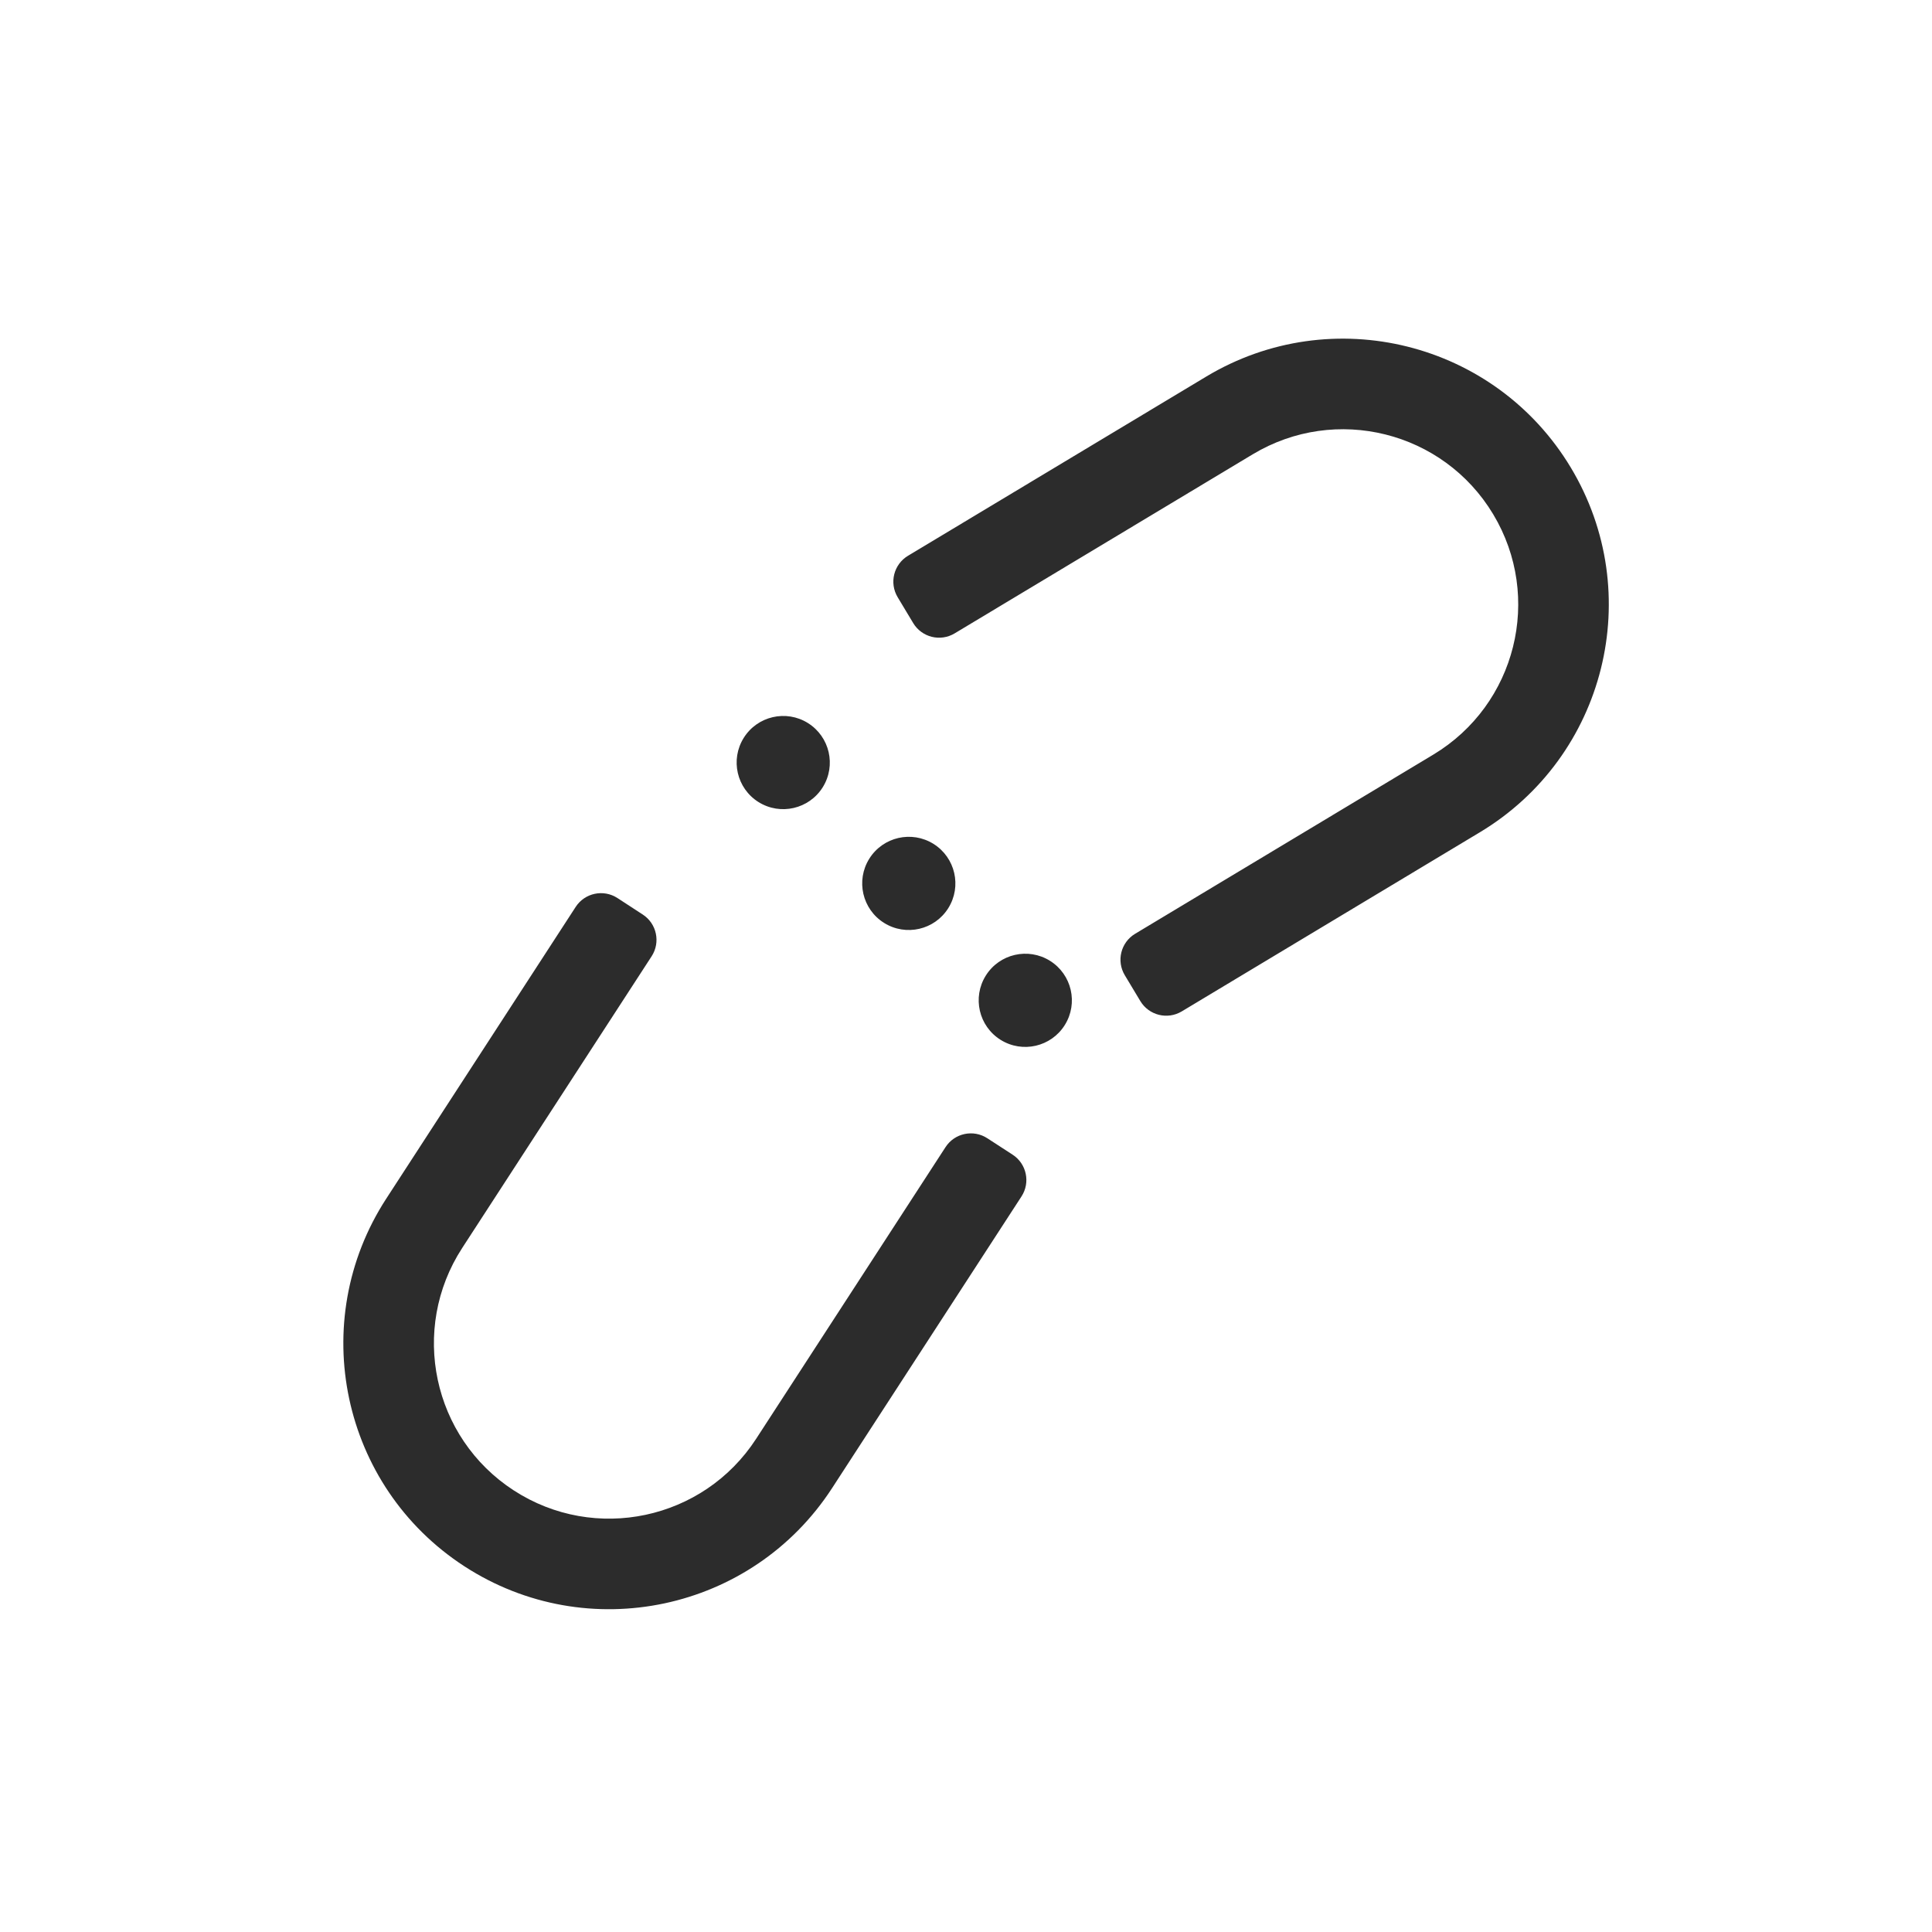
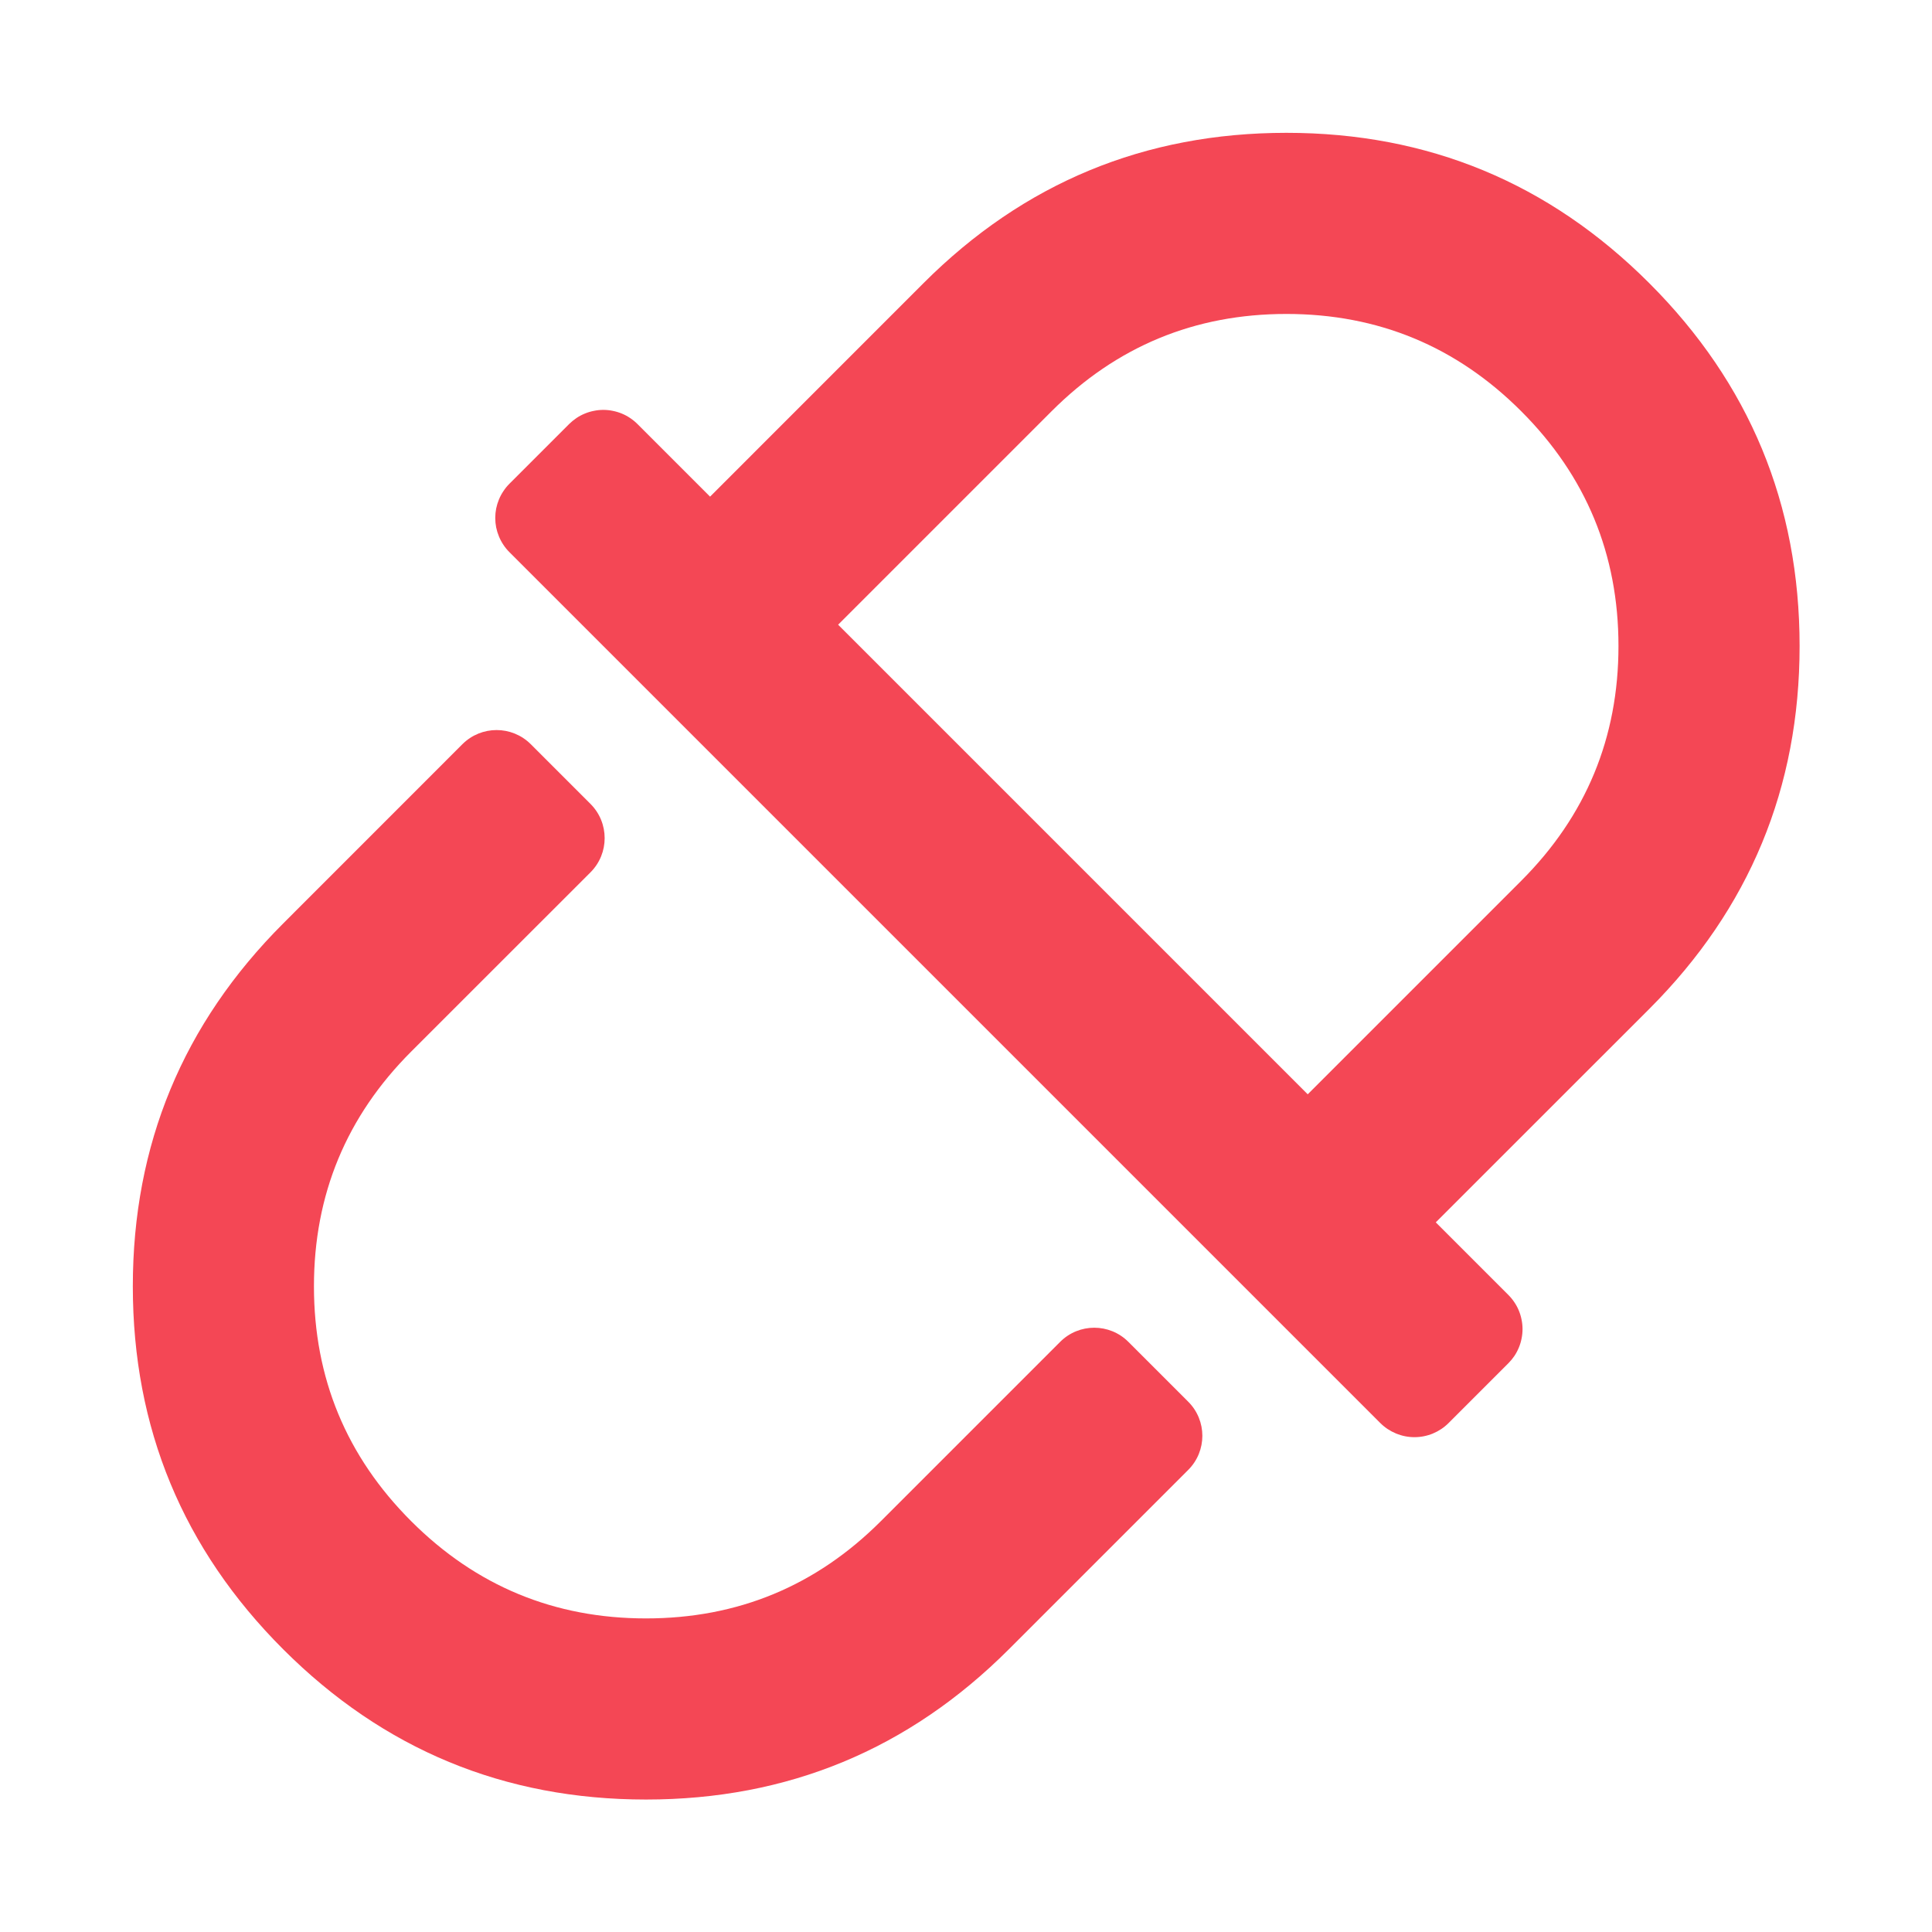
- <svg xmlns="http://www.w3.org/2000/svg" t="1764754491140" class="icon" viewBox="0 0 1024 1024" version="1.1" p-id="4906" width="200" height="200">
-   <path d="M340.672 484.72a16 16 0 0 1 4.704 22.128l-100.4 154.608a92.864 92.864 0 1 0 155.776 101.168L501.152 608a16 16 0 0 1 22.144-4.704l13.408 8.704a16 16 0 0 1 4.704 22.144l-100.4 154.608a140.864 140.864 0 1 1-236.288-153.44l100.4-154.624a16 16 0 0 1 22.144-4.704z m215.84 24.528a24.688 24.688 0 1 1-26.176 41.888 24.688 24.688 0 0 1 26.176-41.888z m-61.744-61.968a24.688 24.688 0 1 1-26.176 41.888 24.688 24.688 0 0 1 26.176-41.888z m-66.56-64.048a24.688 24.688 0 1 1-26.16 41.888 24.688 24.688 0 0 1 26.176-41.888z m404.352-135.408a140.864 140.864 0 0 1-48.192 193.296l-158.016 94.944a16 16 0 0 1-21.952-5.472l-8.24-13.712a16 16 0 0 1 5.472-21.952l158.016-94.944a92.864 92.864 0 0 0-95.664-159.2l-158.016 94.928a16 16 0 0 1-21.952-5.472l-8.24-13.712a16 16 0 0 1 5.472-21.952l158.016-94.944a140.864 140.864 0 0 1 193.296 48.192z" fill="#2c2c2c" p-id="4907" />
+ <svg xmlns="http://www.w3.org/2000/svg" fill="none" version="1.1" width="32" height="32" viewBox="0 0 32 32">
+   <g>
+     <g>
+       <path d="M15.296,4.69Q17.786,2.2,21.307,2.2Q24.828,2.2,27.317,4.69Q29.807,7.179,29.807,10.7Q29.807,14.221,27.317,16.711L23.781,20.246L24.983,21.448Q25.039,21.504,25.083,21.57Q25.127,21.635,25.157,21.708Q25.187,21.781,25.202,21.858Q25.218,21.935,25.218,22.014Q25.218,22.093,25.202,22.17Q25.187,22.248,25.157,22.32Q25.127,22.393,25.083,22.459Q25.039,22.524,24.983,22.58L23.993,23.57Q23.881,23.682,23.734,23.743Q23.587,23.804,23.428,23.804Q23.269,23.804,23.122,23.743Q22.975,23.682,22.862,23.57L8.437,9.145Q8.381,9.089,8.338,9.024Q8.294,8.958,8.264,8.885Q8.234,8.812,8.218,8.735Q8.203,8.658,8.203,8.579Q8.203,8.5,8.218,8.423Q8.234,8.346,8.264,8.273Q8.294,8.2,8.338,8.135Q8.381,8.069,8.437,8.013L9.427,7.023Q9.483,6.968,9.548,6.924Q9.614,6.88,9.687,6.85Q9.759,6.82,9.837,6.805Q9.914,6.789,9.993,6.789Q10.072,6.789,10.149,6.805Q10.226,6.82,10.299,6.85Q10.372,6.88,10.437,6.924Q10.503,6.968,10.558,7.023L11.761,8.226L15.296,4.69ZM13.882,10.347L21.66,18.125L25.196,14.589Q26.807,12.978,26.807,10.7Q26.807,8.422,25.196,6.811Q23.585,5.2,21.307,5.2Q19.029,5.2,17.418,6.811L13.882,10.347ZM7.659,12.326L4.69,15.296Q2.2,17.786,2.2,21.306Q2.2,24.827,4.69,27.317Q7.179,29.806,10.7,29.806Q14.221,29.806,16.71,27.317L19.68,24.347C19.993,24.035,19.993,23.528,19.68,23.216L18.69,22.226C18.378,21.913,17.871,21.913,17.559,22.226L14.589,25.196Q12.978,26.806,10.7,26.806Q8.422,26.806,6.811,25.196Q5.2,23.585,5.2,21.306Q5.2,19.028,6.811,17.417L9.781,14.448C10.093,14.135,10.093,13.629,9.781,13.316L8.791,12.326C8.478,12.014,7.972,12.014,7.659,12.326Z" fill-rule="evenodd" fill="#F44755" fill-opacity="1" />
+     </g>
+   </g>
</svg>
